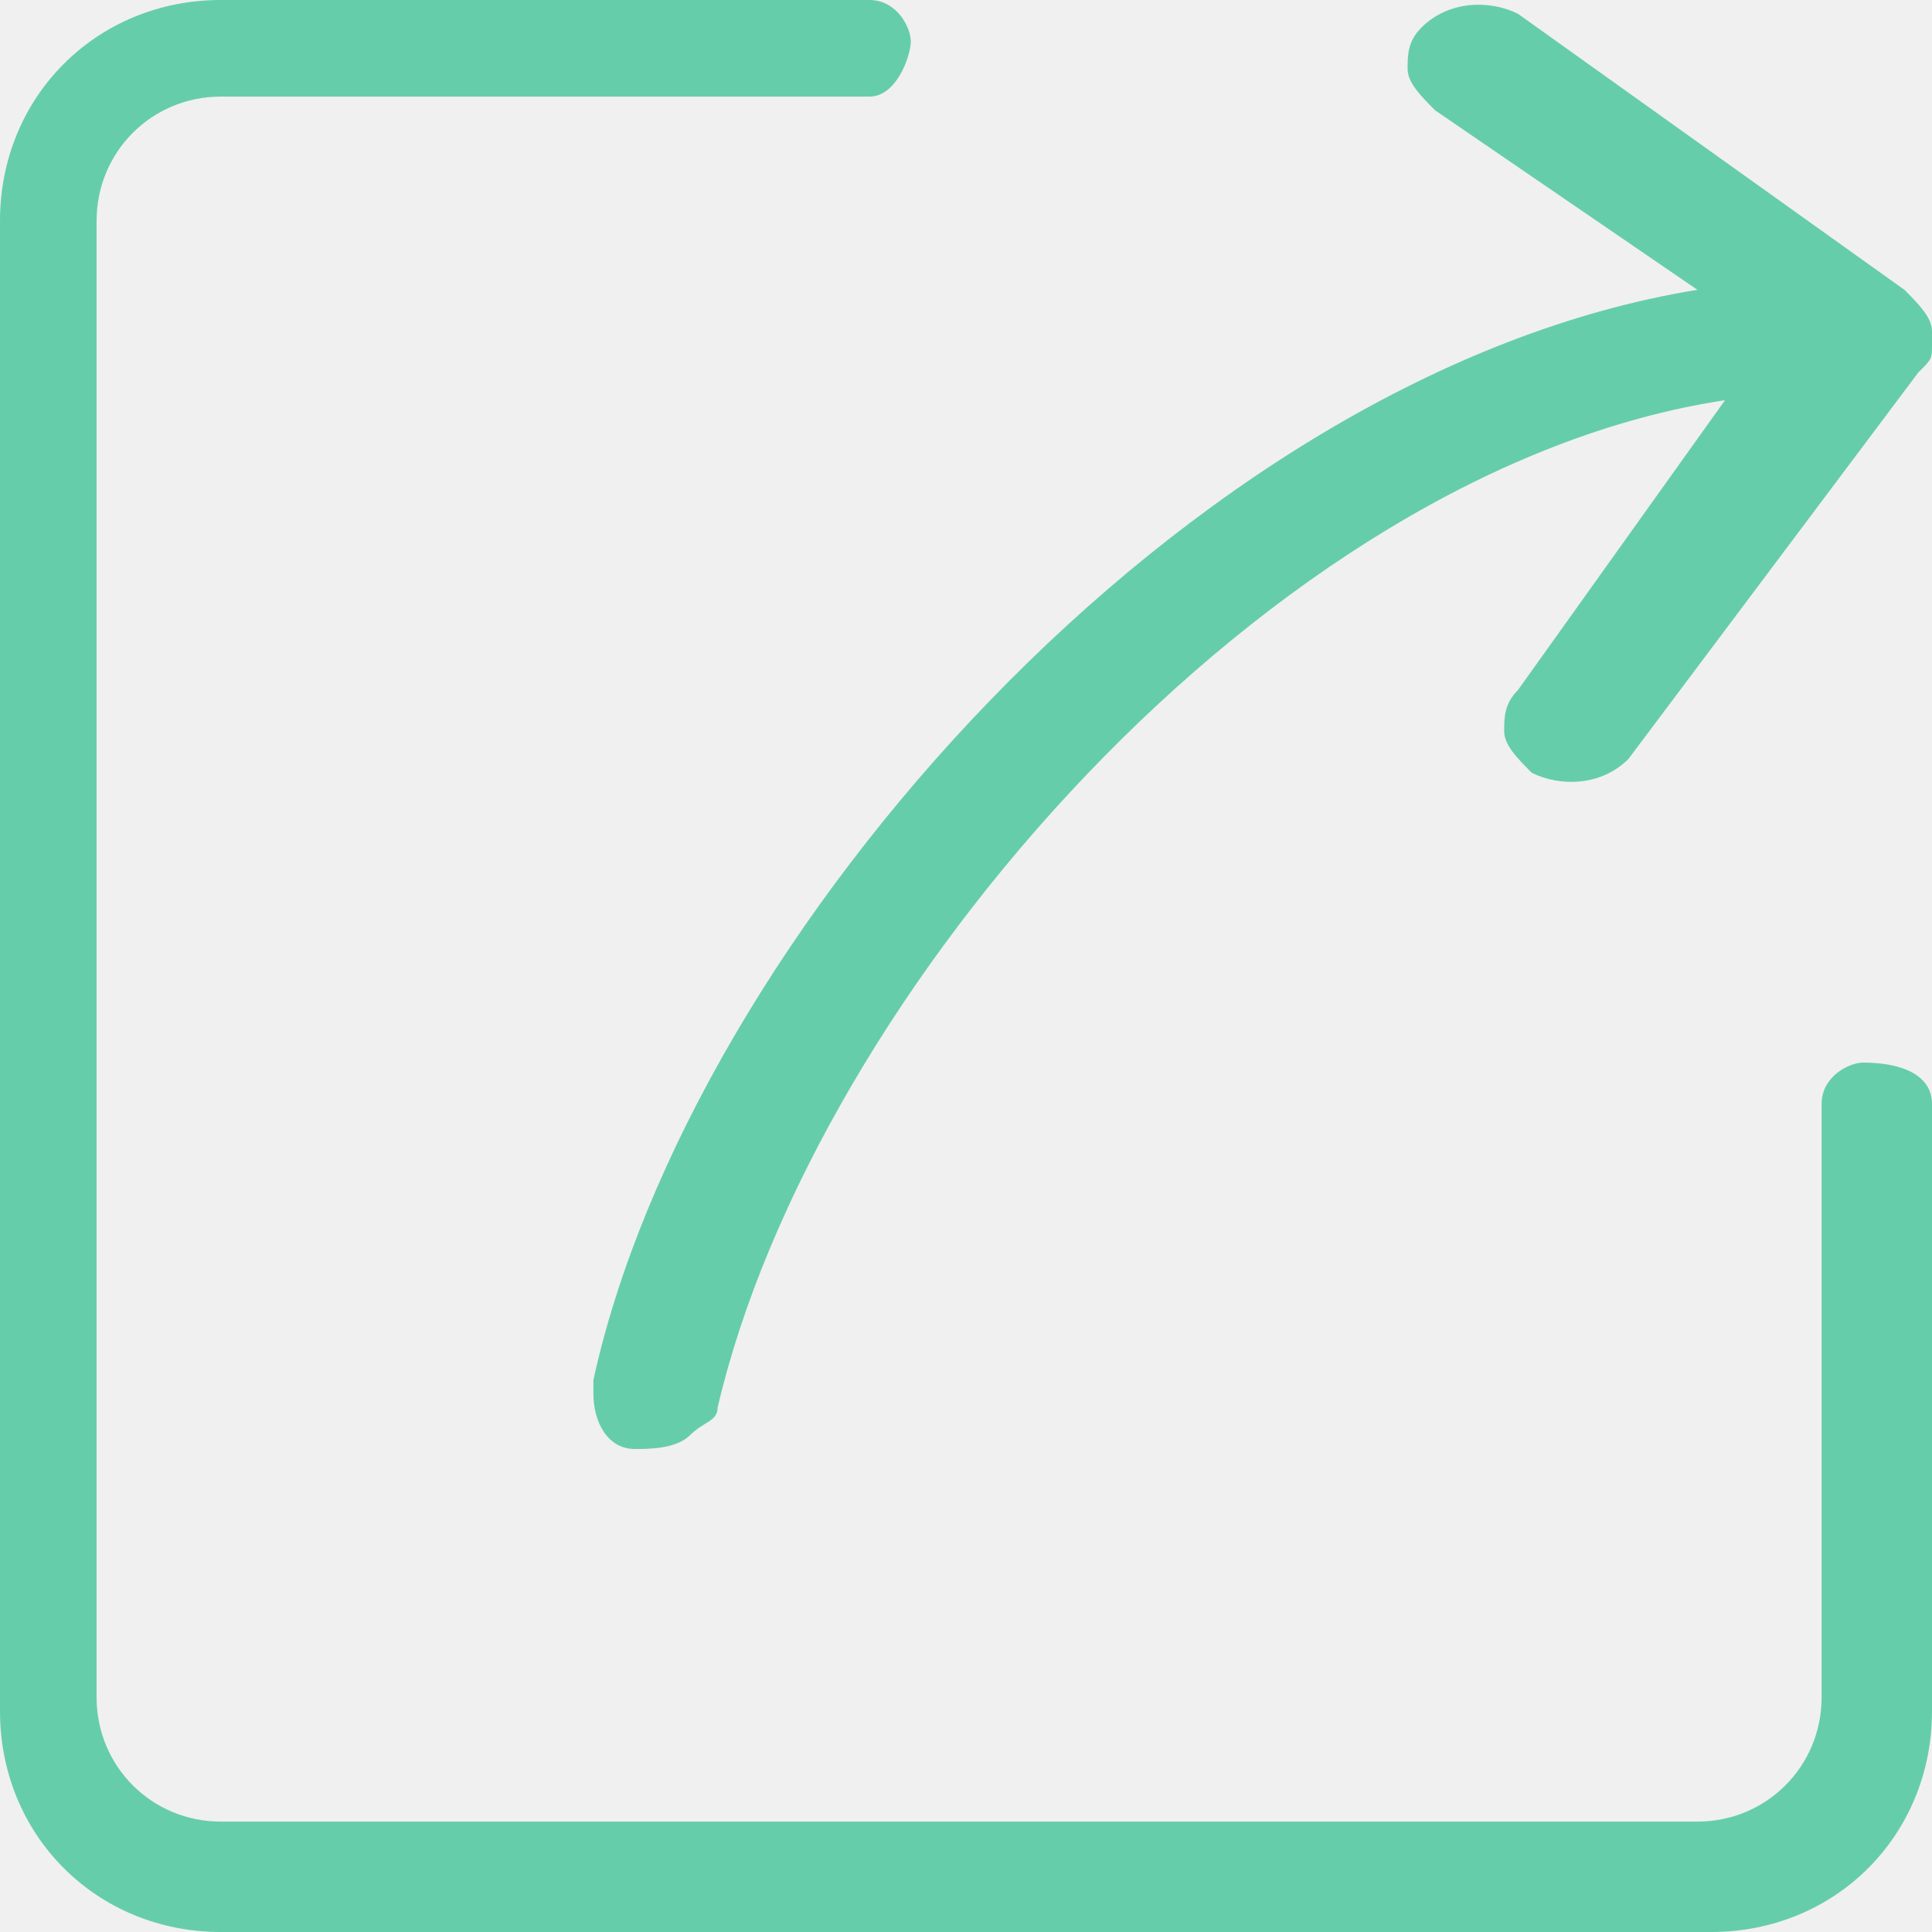
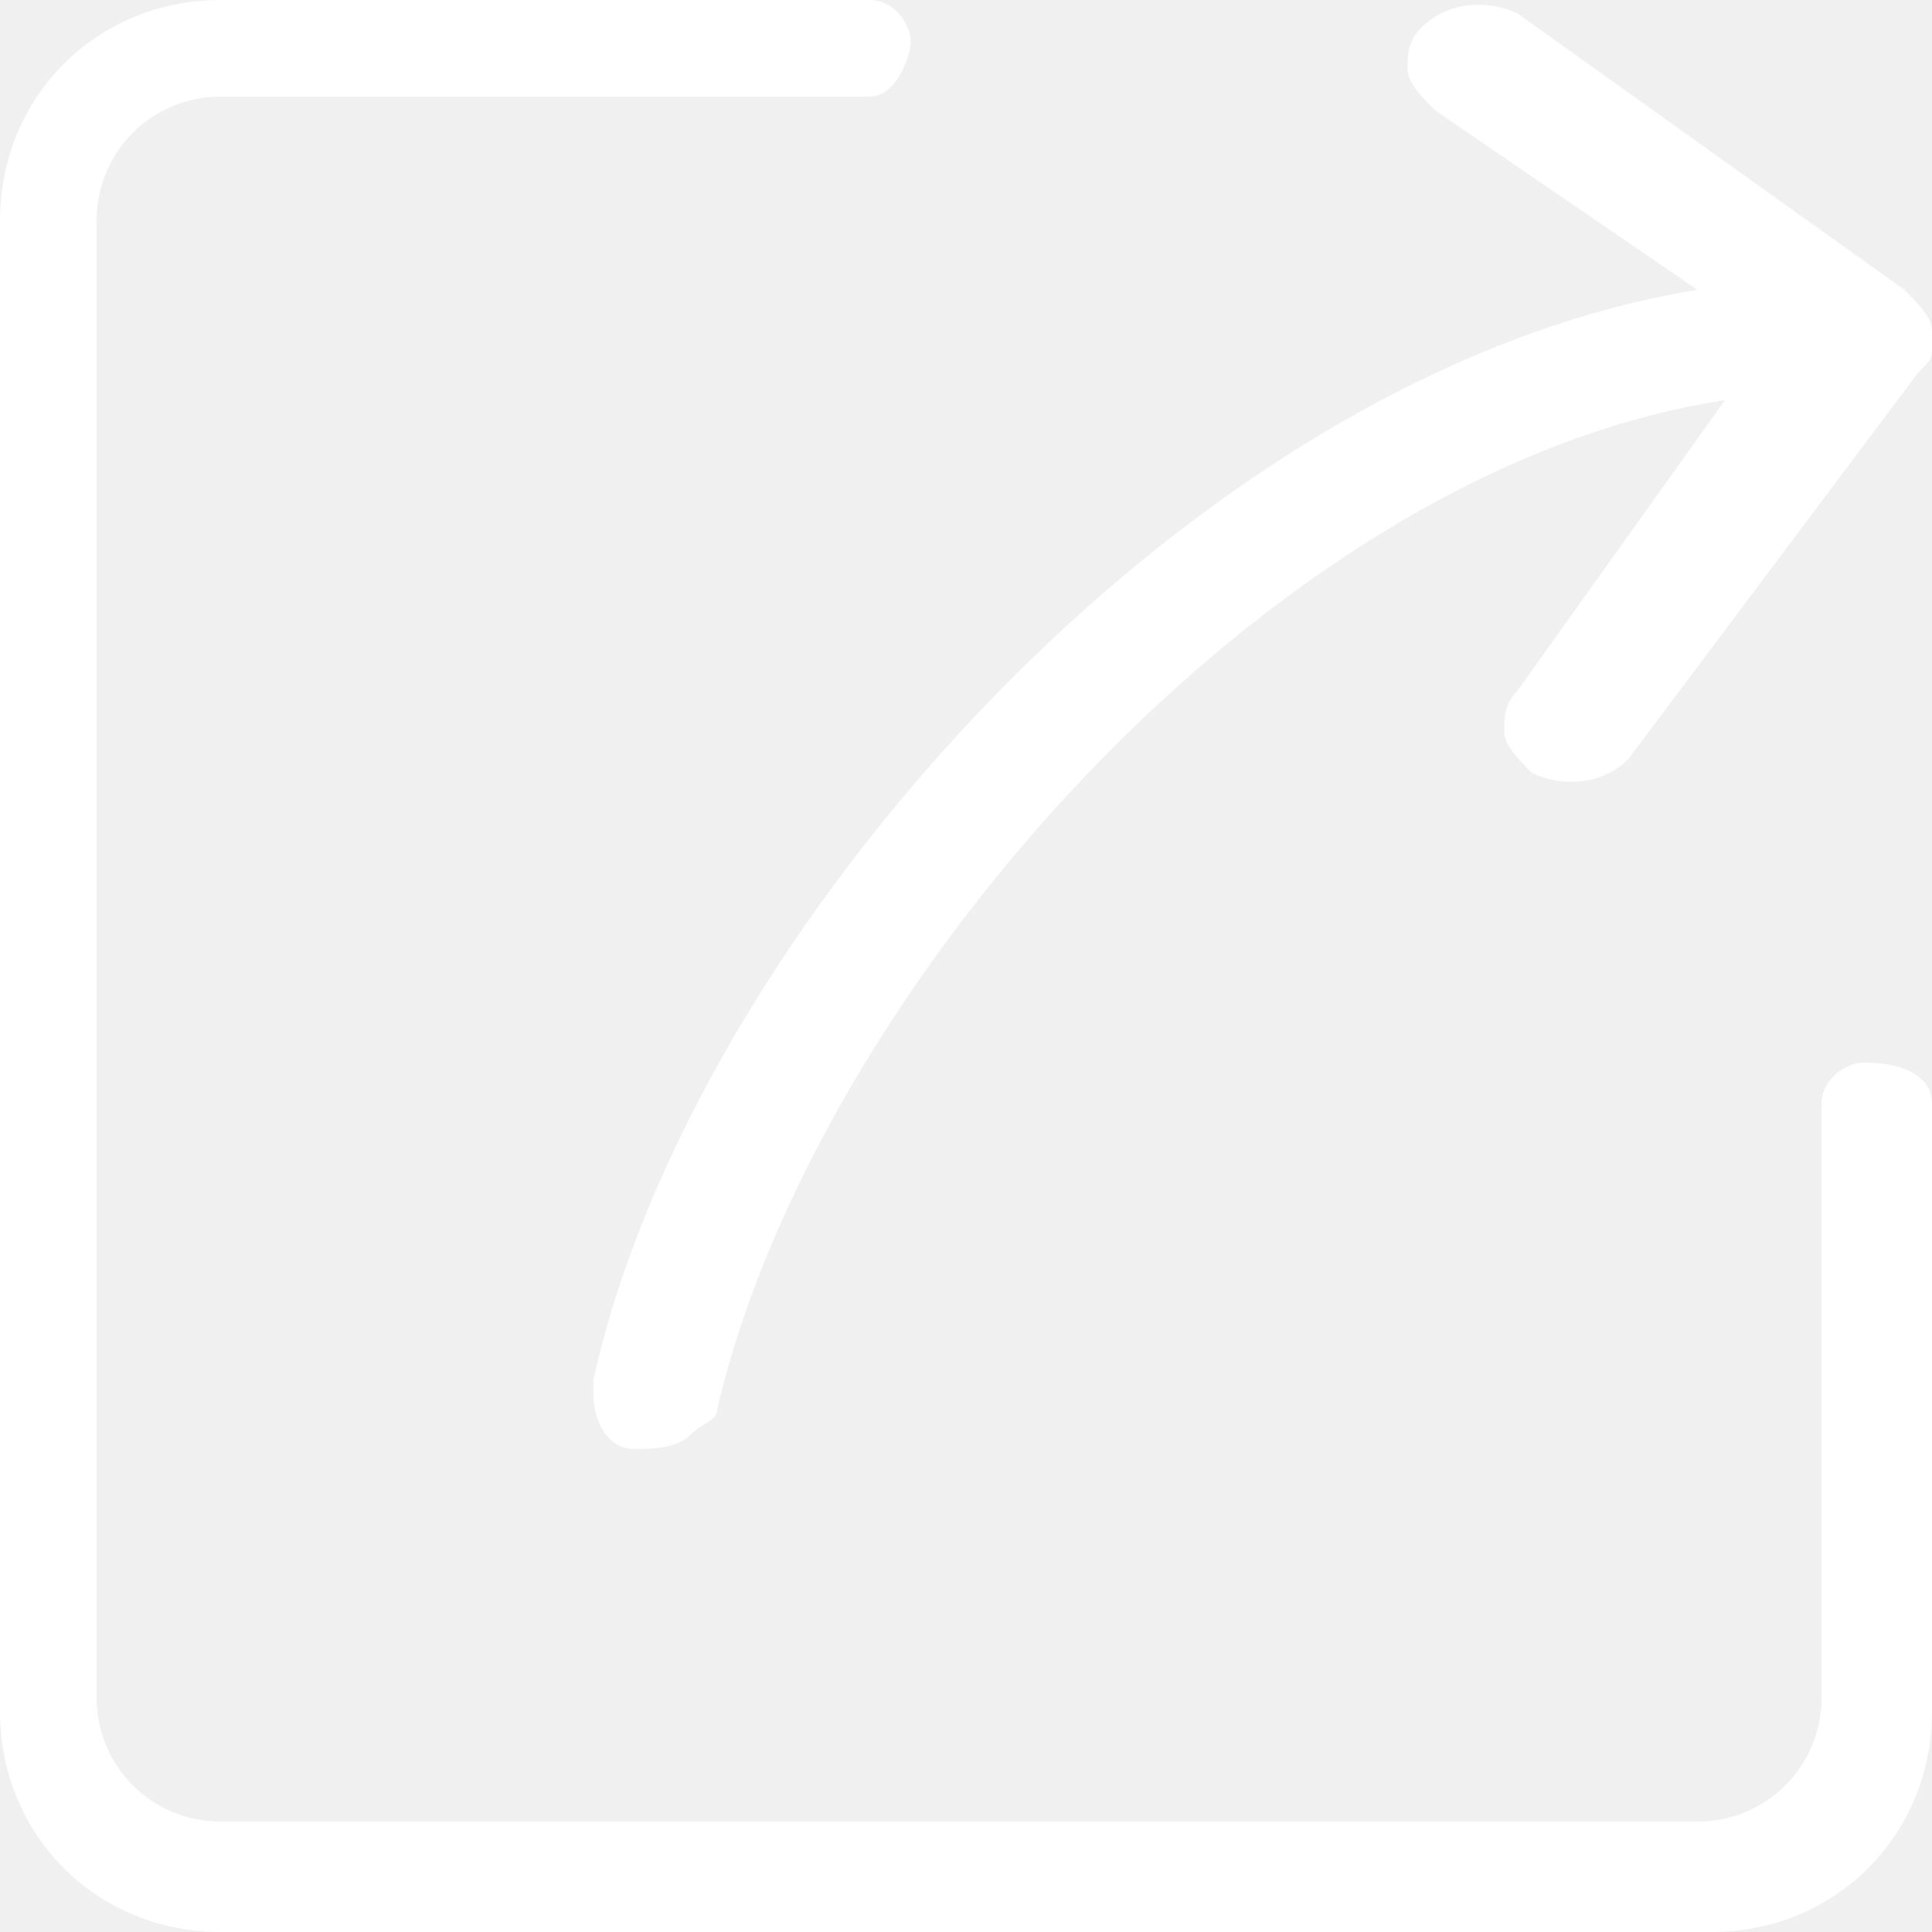
- <svg xmlns="http://www.w3.org/2000/svg" t="1564206622669" class="icon" viewBox="0 0 1024 1024" version="1.1" p-id="2222" width="200" height="200">
+ <svg xmlns="http://www.w3.org/2000/svg" t="1564207835000" class="icon" viewBox="0 0 1024 1024" version="1.1" p-id="2452" width="200" height="200">
  <defs>
    <style type="text/css" />
  </defs>
-   <path d="M117.029 1024C51.2 1024 0 972.8 0 906.971V117.029C0 51.2 51.2 0 117.029 0h343.771c14.629 0 21.943 14.629 21.943 21.943s-7.314 29.257-21.943 29.257H117.029c-36.571 0-65.829 29.257-65.829 65.829v782.629c0 36.571 29.257 65.829 65.829 65.829h782.629c36.571 0 65.829-29.257 65.829-65.829V585.143c0-14.629 14.629-21.943 21.943-21.943 21.943 0 36.571 7.314 36.571 21.943v321.829c0 65.829-51.2 117.029-117.029 117.029H117.029z" fill="#66CDAA" p-id="2223" />
-   <path d="M1024 175.543c0-7.314-7.314-14.629-14.629-21.943L804.571 7.314c-14.629-7.314-36.571-7.314-51.2 7.314-7.314 7.314-7.314 14.629-7.314 21.943 0 7.314 7.314 14.629 14.629 21.943l138.971 95.086c-270.629 43.886-533.943 343.771-585.143 577.829v7.314c0 14.629 7.314 29.257 21.943 29.257 7.314 0 21.943 0 29.257-7.314 7.314-7.314 14.629-7.314 14.629-14.629 51.2-219.429 292.571-497.371 533.943-533.943L804.571 365.714c-7.314 7.314-7.314 14.629-7.314 21.943 0 7.314 7.314 14.629 14.629 21.943 14.629 7.314 36.571 7.314 51.2-7.314l153.6-204.8c7.314-7.314 7.314-7.314 7.314-14.629v-7.314z m0 0" fill="#66CDAA" p-id="2224" />
+   <path d="M117.029 1024C51.2 1024 0 972.8 0 906.971V117.029C0 51.2 51.2 0 117.029 0h343.771c14.629 0 21.943 14.629 21.943 21.943s-7.314 29.257-21.943 29.257H117.029c-36.571 0-65.829 29.257-65.829 65.829v782.629c0 36.571 29.257 65.829 65.829 65.829h782.629c36.571 0 65.829-29.257 65.829-65.829V585.143c0-14.629 14.629-21.943 21.943-21.943 21.943 0 36.571 7.314 36.571 21.943v321.829c0 65.829-51.2 117.029-117.029 117.029H117.029z" fill="#ffffff" p-id="2453" />
+   <path d="M1024 175.543c0-7.314-7.314-14.629-14.629-21.943L804.571 7.314c-14.629-7.314-36.571-7.314-51.2 7.314-7.314 7.314-7.314 14.629-7.314 21.943 0 7.314 7.314 14.629 14.629 21.943l138.971 95.086c-270.629 43.886-533.943 343.771-585.143 577.829v7.314c0 14.629 7.314 29.257 21.943 29.257 7.314 0 21.943 0 29.257-7.314 7.314-7.314 14.629-7.314 14.629-14.629 51.2-219.429 292.571-497.371 533.943-533.943L804.571 365.714c-7.314 7.314-7.314 14.629-7.314 21.943 0 7.314 7.314 14.629 14.629 21.943 14.629 7.314 36.571 7.314 51.2-7.314l153.6-204.8c7.314-7.314 7.314-7.314 7.314-14.629v-7.314z m0 0" fill="#ffffff" p-id="2454" />
</svg>
